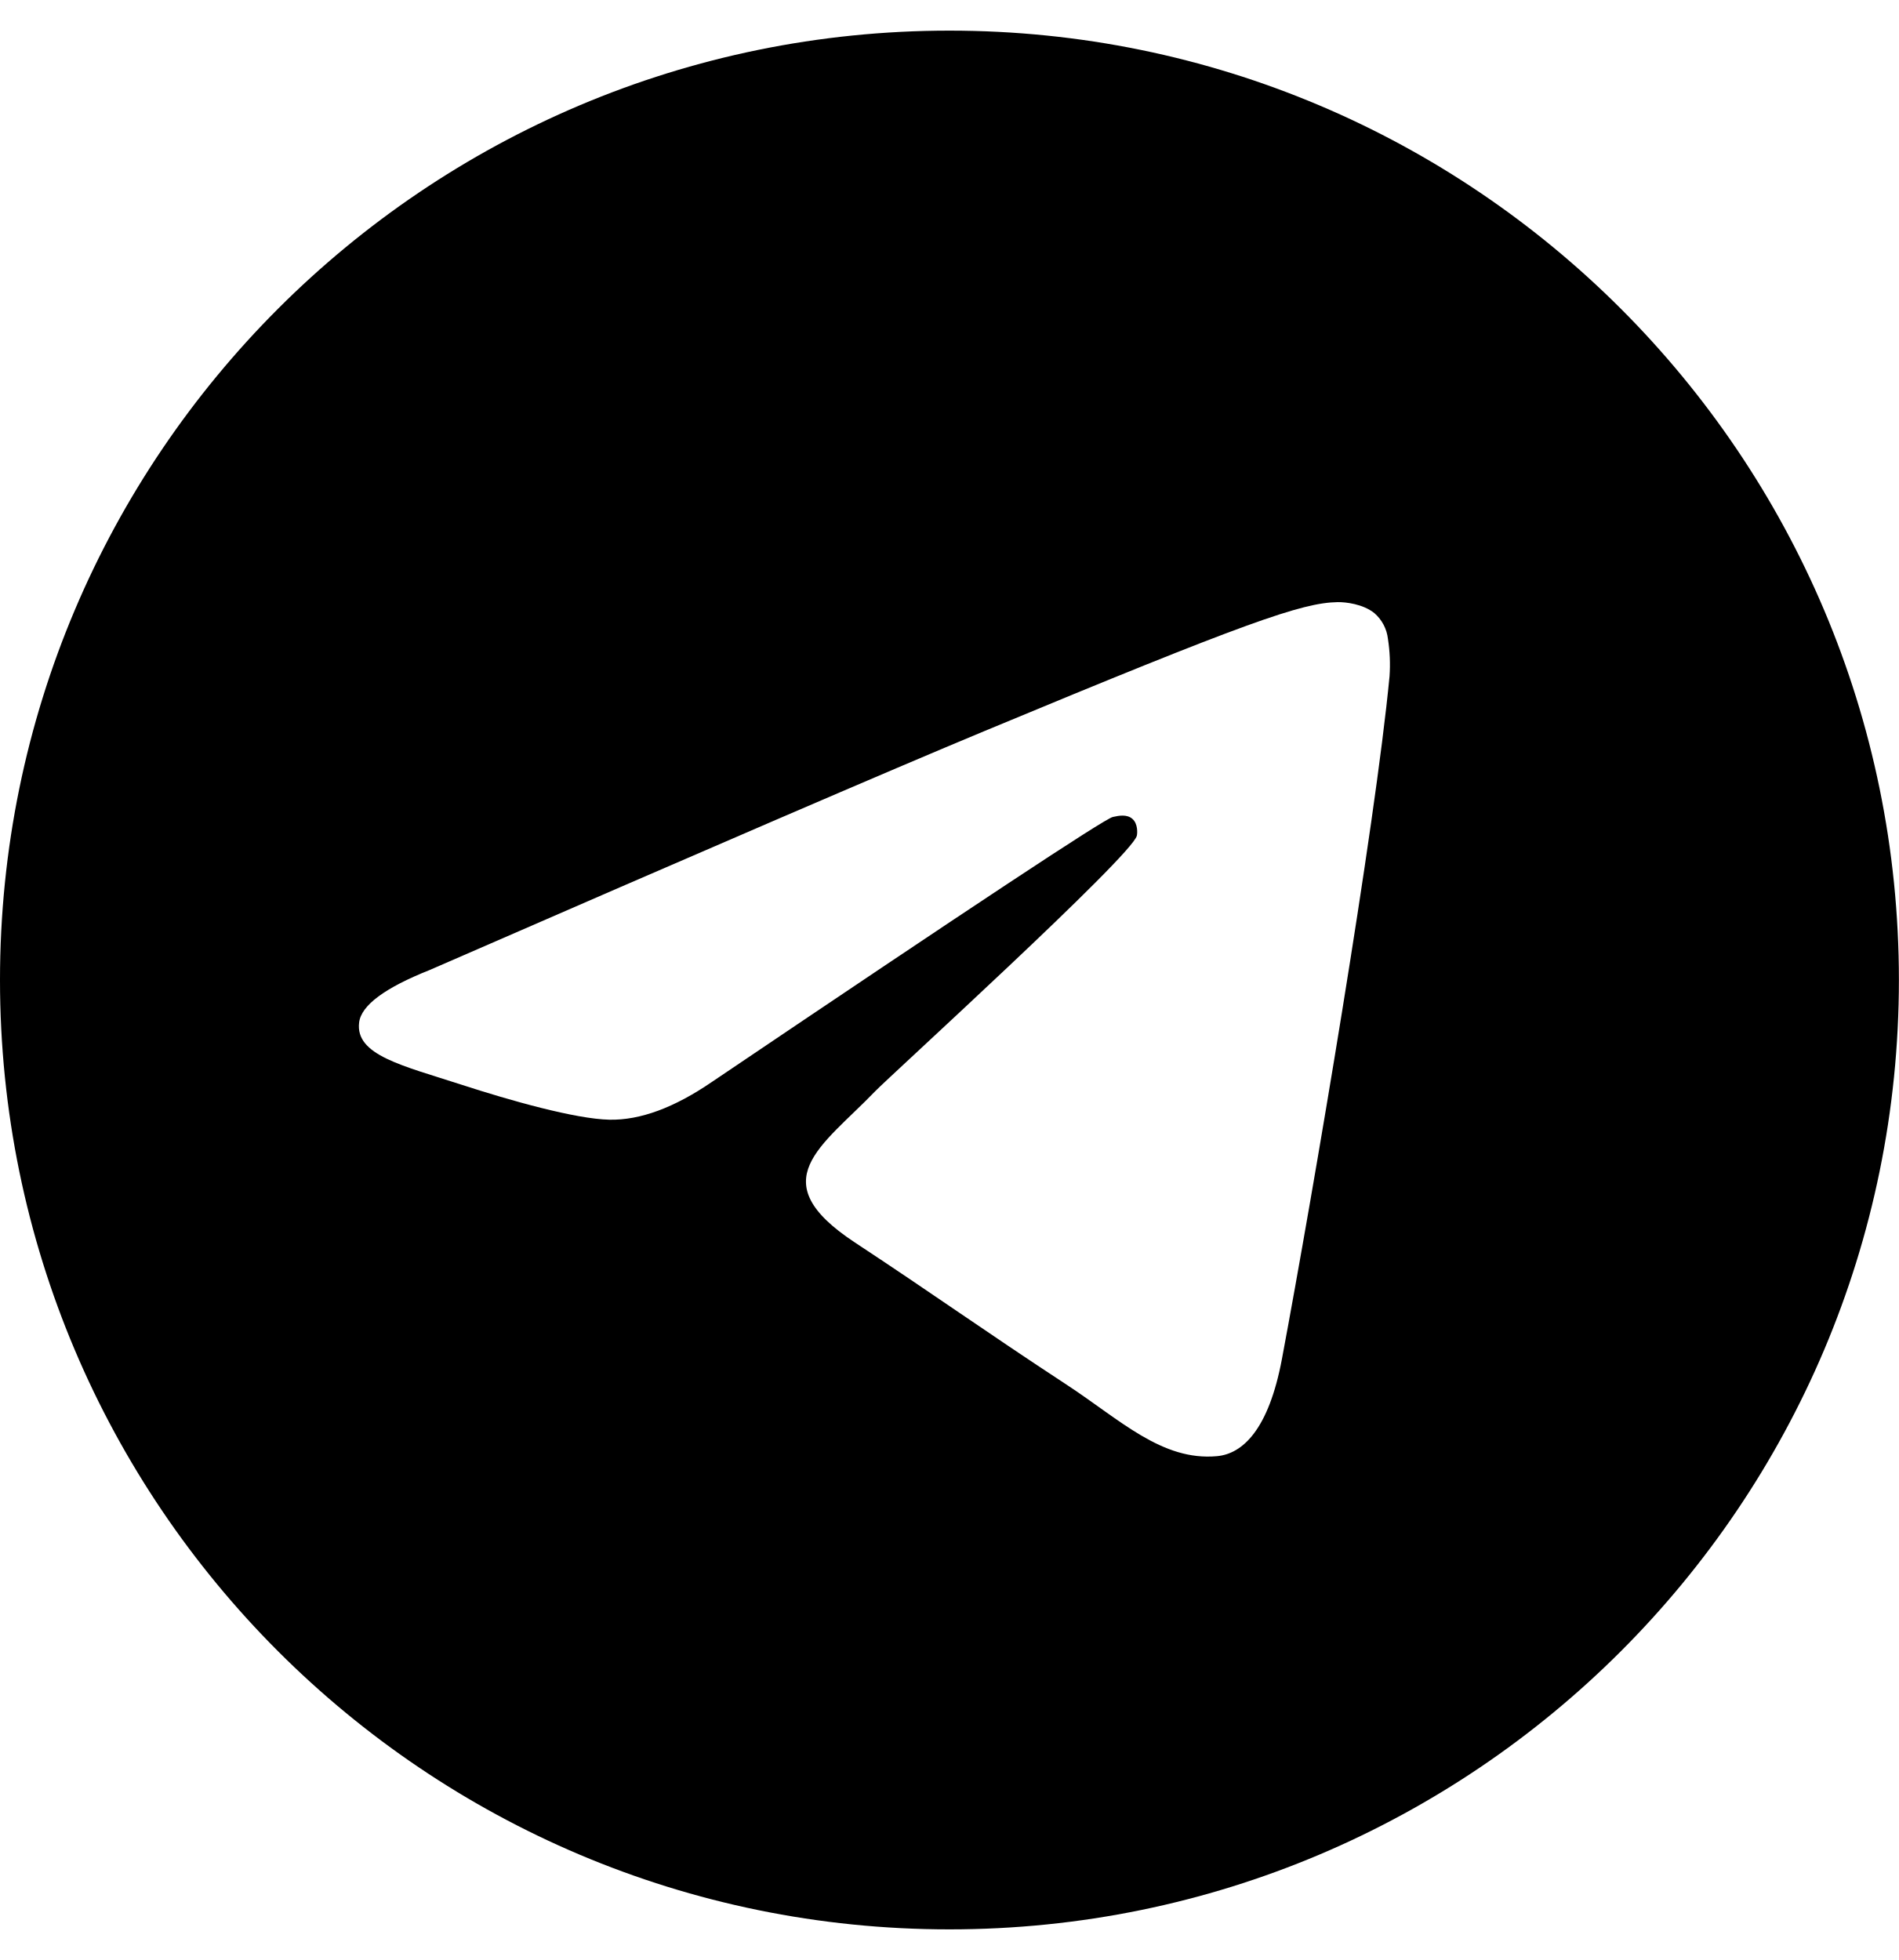
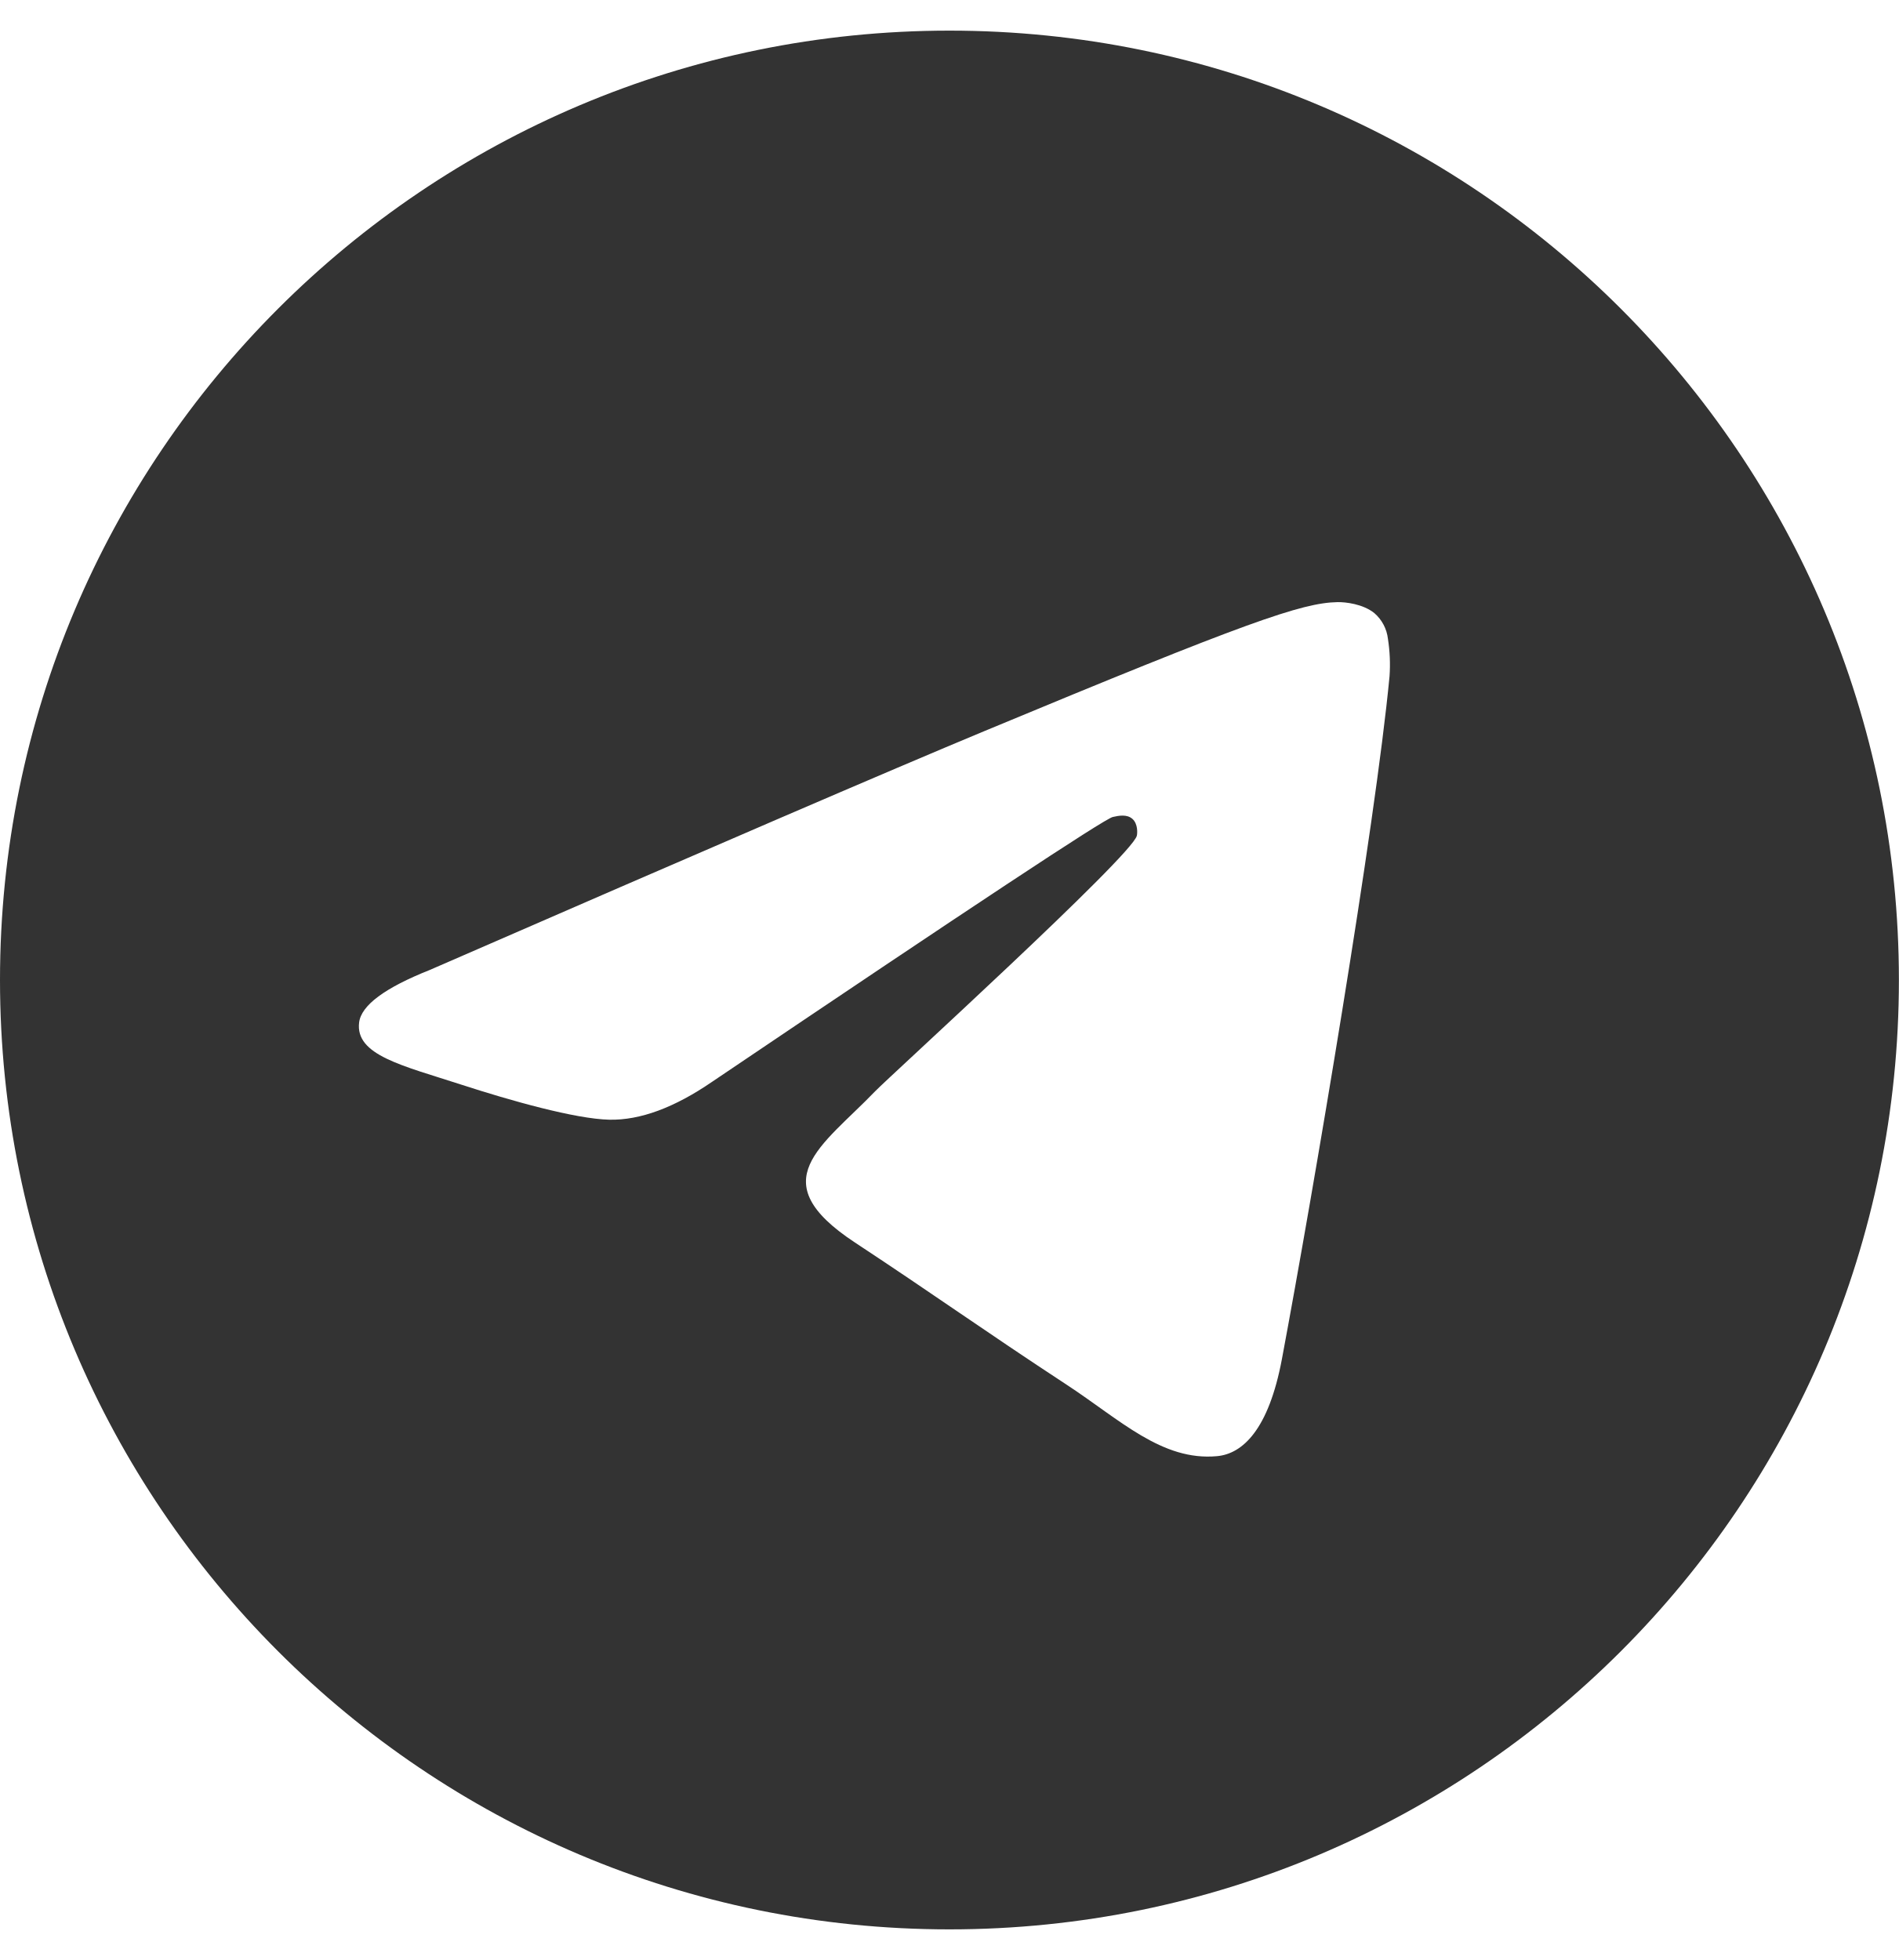
<svg xmlns="http://www.w3.org/2000/svg" viewBox="0 0 496 512">
-   <path d="M248,8C111.033,8,0,119.033,0,256S111.033,504,248,504,496,392.967,496,256,384.967,8,248,8ZM362.952,176.66c-3.732,39.215-19.881,134.378-28.1,178.3-3.476,18.584-10.322,24.816-16.948,25.425-14.4,1.326-25.338-9.517-39.287-18.661-21.827-14.308-34.158-23.215-55.346-37.177-24.485-16.135-8.612-25,5.342-39.5,3.652-3.793,67.107-61.51,68.335-66.746.153-.655.3-3.1-1.154-4.384s-3.59-.849-5.135-.5q-3.283.746-104.608,69.142-14.845,10.194-26.894,9.934c-8.855-.191-25.888-5.006-38.551-9.123-15.531-5.048-27.875-7.717-26.8-16.291q.84-6.7,18.45-13.7,108.446-47.248,144.628-62.3c68.872-28.647,83.183-33.623,92.511-33.789,2.052-.034,6.639.474,9.61,2.885a10.452,10.452,0,0,1,3.53,6.716A43.765,43.765,0,0,1,362.952,176.66Z" />
+   <path d="M248,8C111.033,8,0,119.033,0,256S111.033,504,248,504,496,392.967,496,256,384.967,8,248,8ZM362.952,176.66c-3.732,39.215-19.881,134.378-28.1,178.3-3.476,18.584-10.322,24.816-16.948,25.425-14.4,1.326-25.338-9.517-39.287-18.661-21.827-14.308-34.158-23.215-55.346-37.177-24.485-16.135-8.612-25,5.342-39.5,3.652-3.793,67.107-61.51,68.335-66.746.153-.655.3-3.1-1.154-4.384s-3.59-.849-5.135-.5q-3.283.746-104.608,69.142-14.845,10.194-26.894,9.934c-8.855-.191-25.888-5.006-38.551-9.123-15.531-5.048-27.875-7.717-26.8-16.291q.84-6.7,18.45-13.7,108.446-47.248,144.628-62.3c68.872-28.647,83.183-33.623,92.511-33.789,2.052-.034,6.639.474,9.61,2.885a10.452,10.452,0,0,1,3.53,6.716A43.765,43.765,0,0,1,362.952,176.66Z" fill="#333333" />
</svg>
